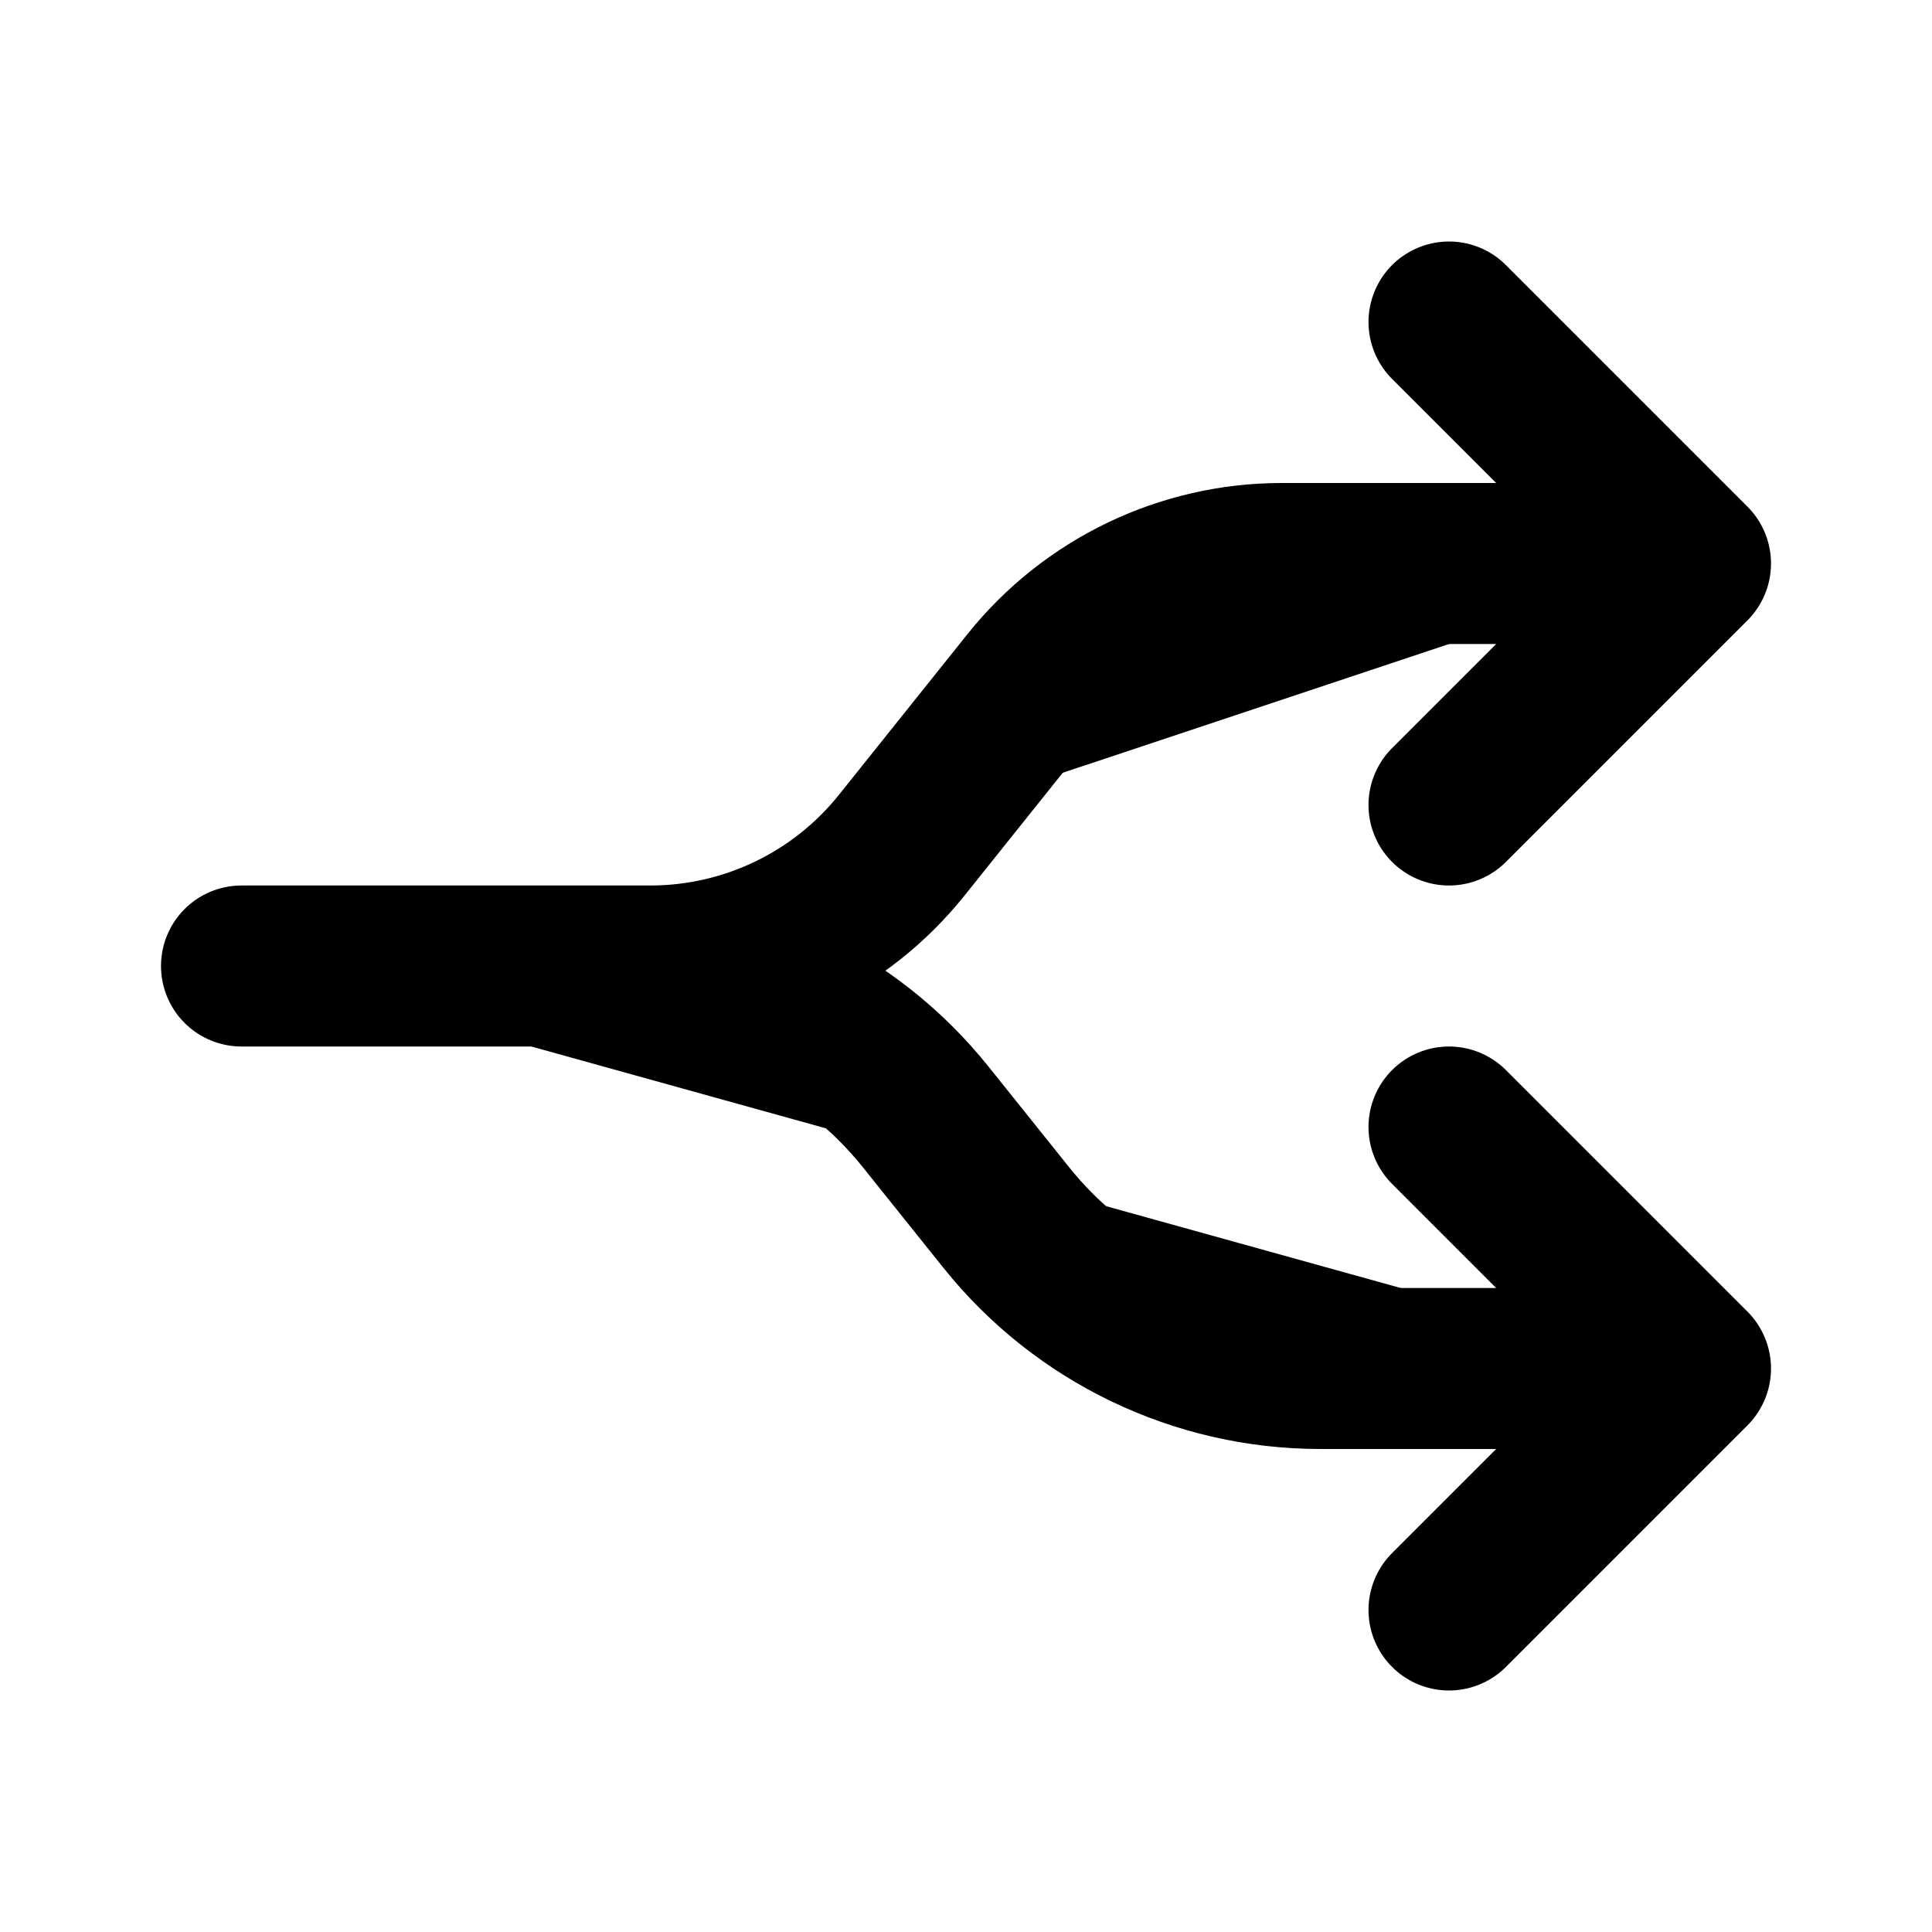
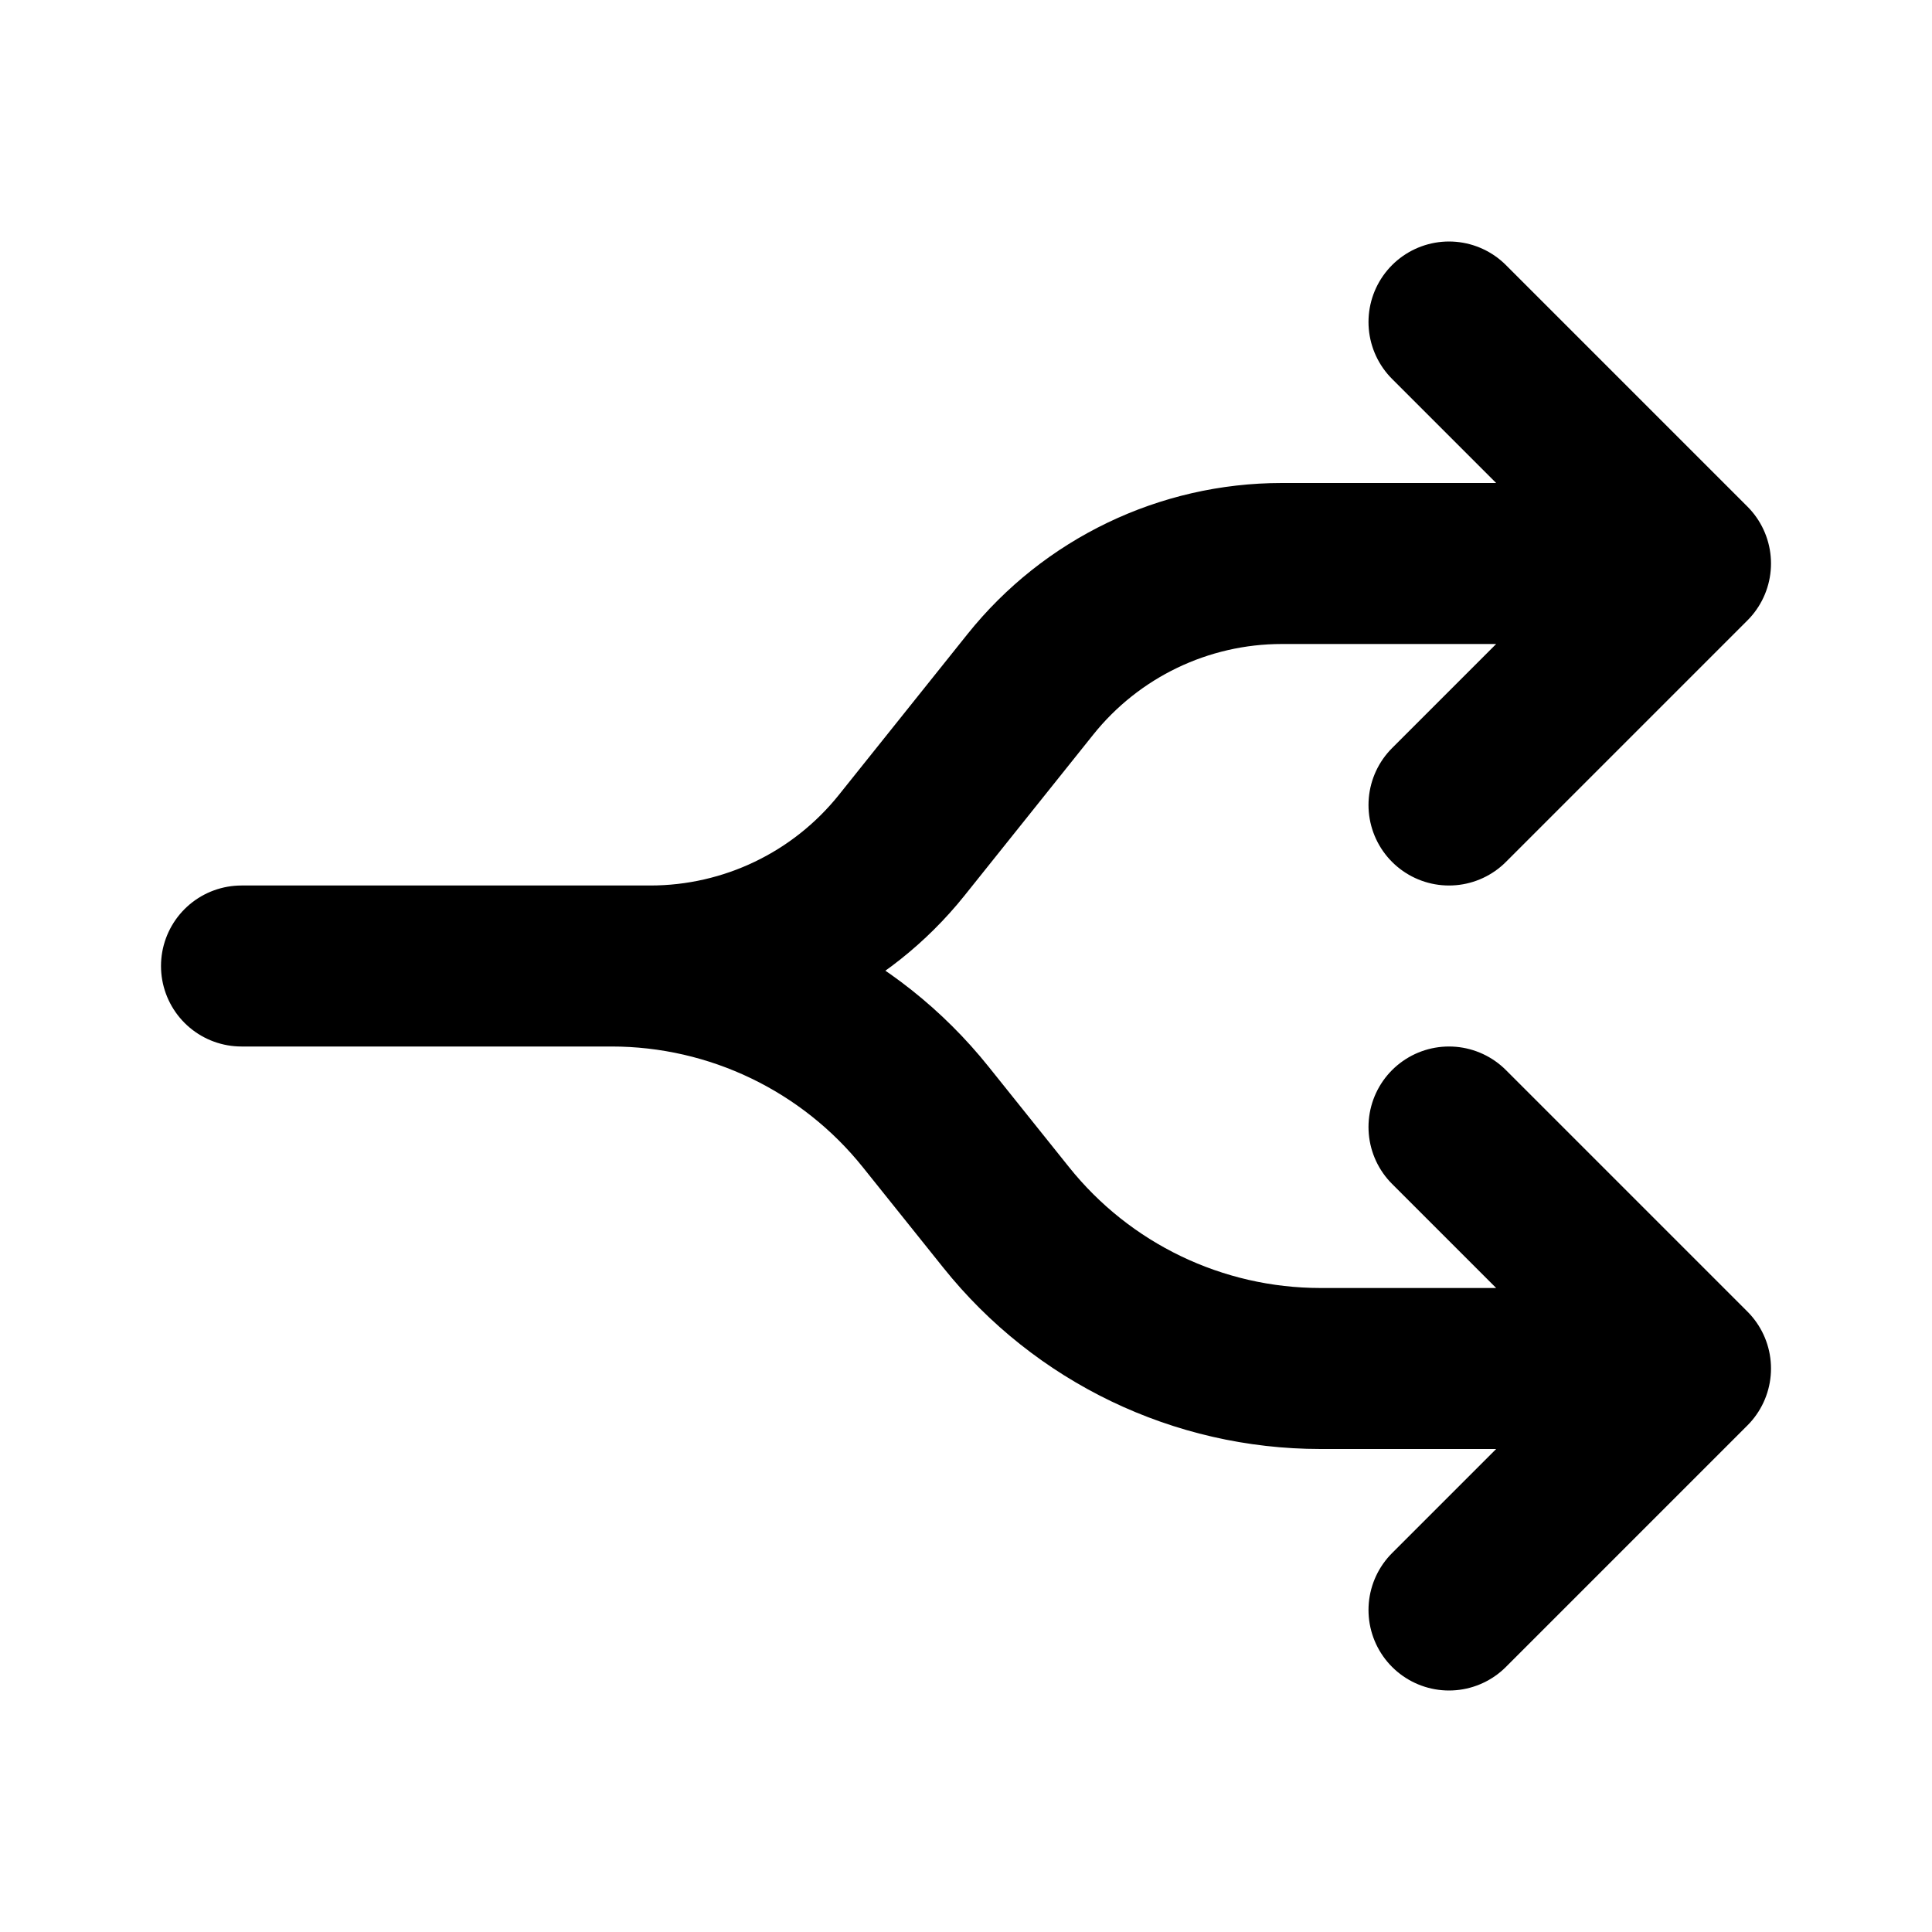
- <svg xmlns="http://www.w3.org/2000/svg" fill="currentColor" viewBox="0 0 24 24">
+ <svg xmlns="http://www.w3.org/2000/svg" fill="none" viewBox="0 0 24 24">
  <path stroke="currentColor" stroke-linecap="round" stroke-linejoin="round" stroke-width="2" d="M3 12h4.597a5 5 0 0 1 3.904 1.877l.998 1.246A5 5 0 0 0 16.403 17H21m0 0-3-3m3 3-3 3m3-13h-5.078A4 4 0 0 0 12.8 8.501L11.201 10.5A4 4 0 0 1 8.078 12H6m15-5-3-3m3 3-3 3" />
</svg>
